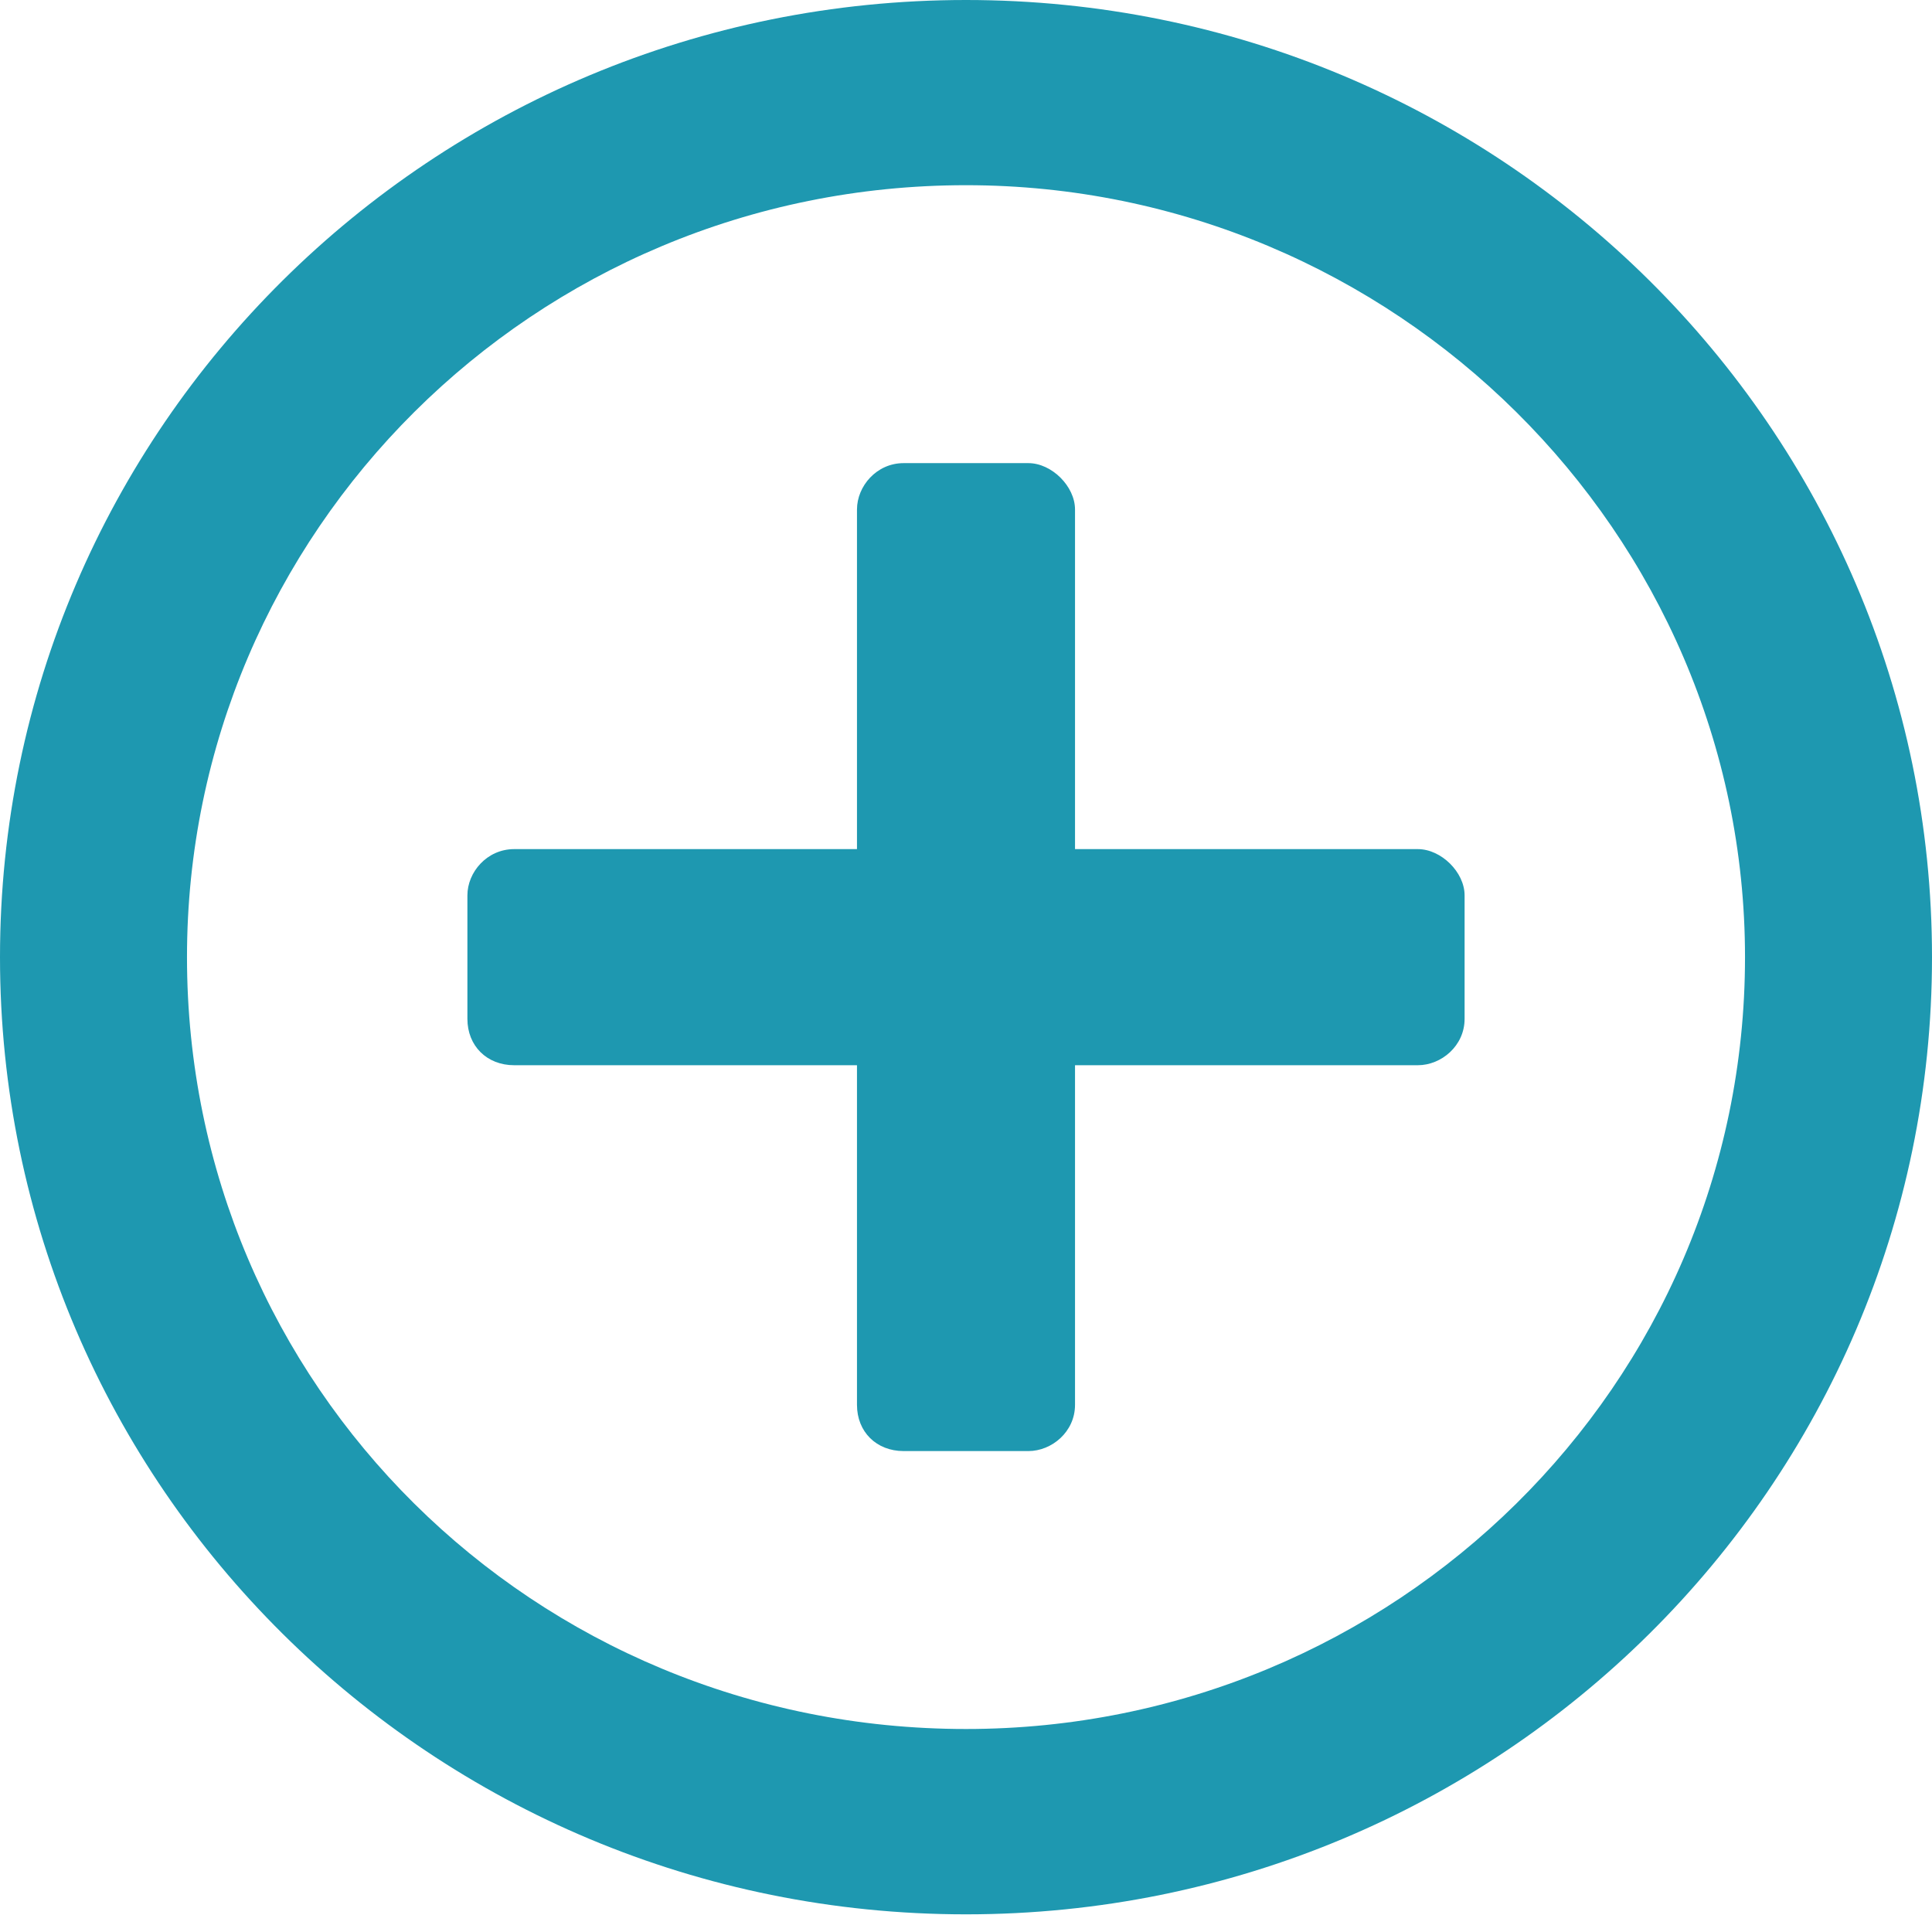
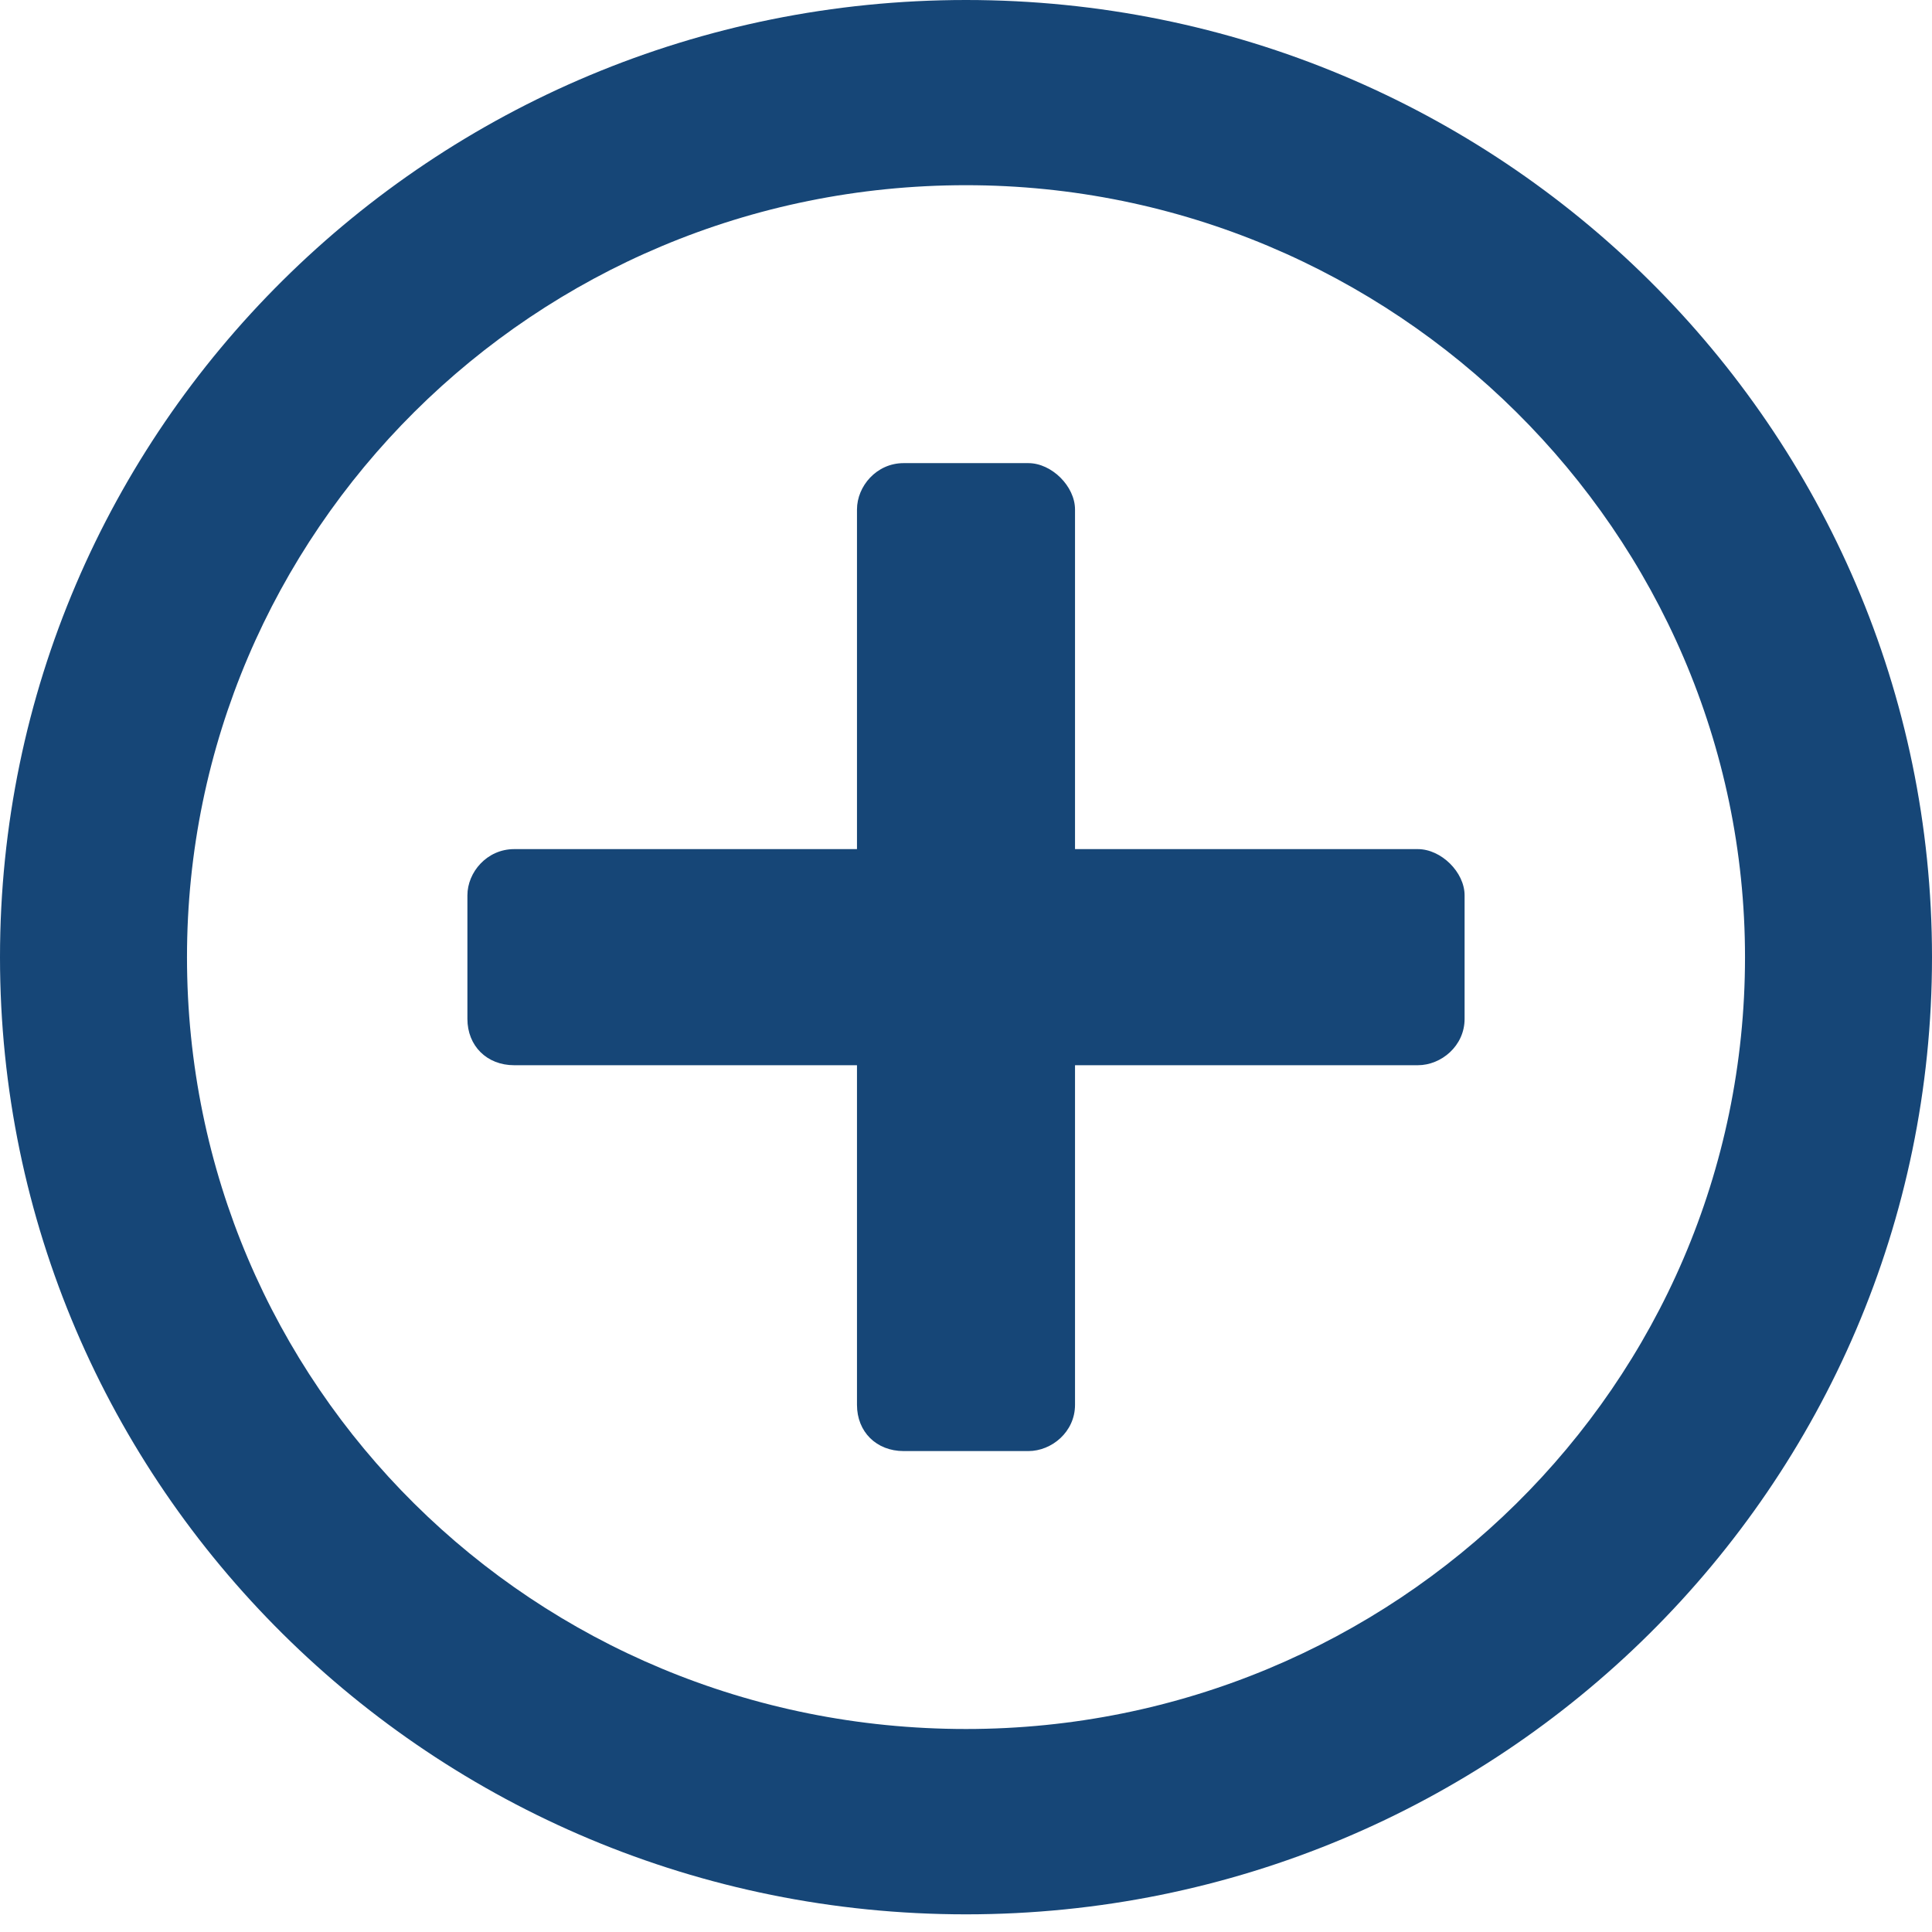
<svg xmlns="http://www.w3.org/2000/svg" width="14" height="14" viewBox="0 0 14 14" fill="none">
-   <path d="M10.613 6.488C10.613 6.321 10.444 6.153 10.274 6.153H7.79V3.692C7.79 3.524 7.621 3.356 7.452 3.356H6.548C6.351 3.356 6.21 3.524 6.21 3.692V6.153H3.726C3.528 6.153 3.387 6.321 3.387 6.488V7.383C3.387 7.579 3.528 7.719 3.726 7.719H6.21V10.18C6.21 10.376 6.351 10.515 6.548 10.515H7.452C7.621 10.515 7.79 10.376 7.79 10.18V7.719H10.274C10.444 7.719 10.613 7.579 10.613 7.383V6.488ZM14 6.936C14 3.104 10.867 0 7 0C3.133 0 0 3.104 0 6.936C0 10.767 3.133 13.872 7 13.872C10.867 13.872 14 10.767 14 6.936ZM12.645 6.936C12.645 10.04 10.105 12.529 7 12.529C3.867 12.529 1.355 10.04 1.355 6.936C1.355 3.859 3.867 1.342 7 1.342C10.105 1.342 12.645 3.859 12.645 6.936Z" fill="#1E98B0" />
+   <path d="M10.613 6.488C10.613 6.321 10.444 6.153 10.274 6.153H7.79V3.692C7.79 3.524 7.621 3.356 7.452 3.356H6.548C6.351 3.356 6.21 3.524 6.21 3.692V6.153H3.726C3.528 6.153 3.387 6.321 3.387 6.488V7.383C3.387 7.579 3.528 7.719 3.726 7.719H6.21V10.18C6.21 10.376 6.351 10.515 6.548 10.515H7.452C7.621 10.515 7.79 10.376 7.79 10.18V7.719H10.274C10.444 7.719 10.613 7.579 10.613 7.383V6.488ZM14 6.936C14 3.104 10.867 0 7 0C3.133 0 0 3.104 0 6.936C0 10.767 3.133 13.872 7 13.872C10.867 13.872 14 10.767 14 6.936ZM12.645 6.936C12.645 10.04 10.105 12.529 7 12.529C3.867 12.529 1.355 10.04 1.355 6.936C1.355 3.859 3.867 1.342 7 1.342C10.105 1.342 12.645 3.859 12.645 6.936Z" fill="#164677" />
</svg>
